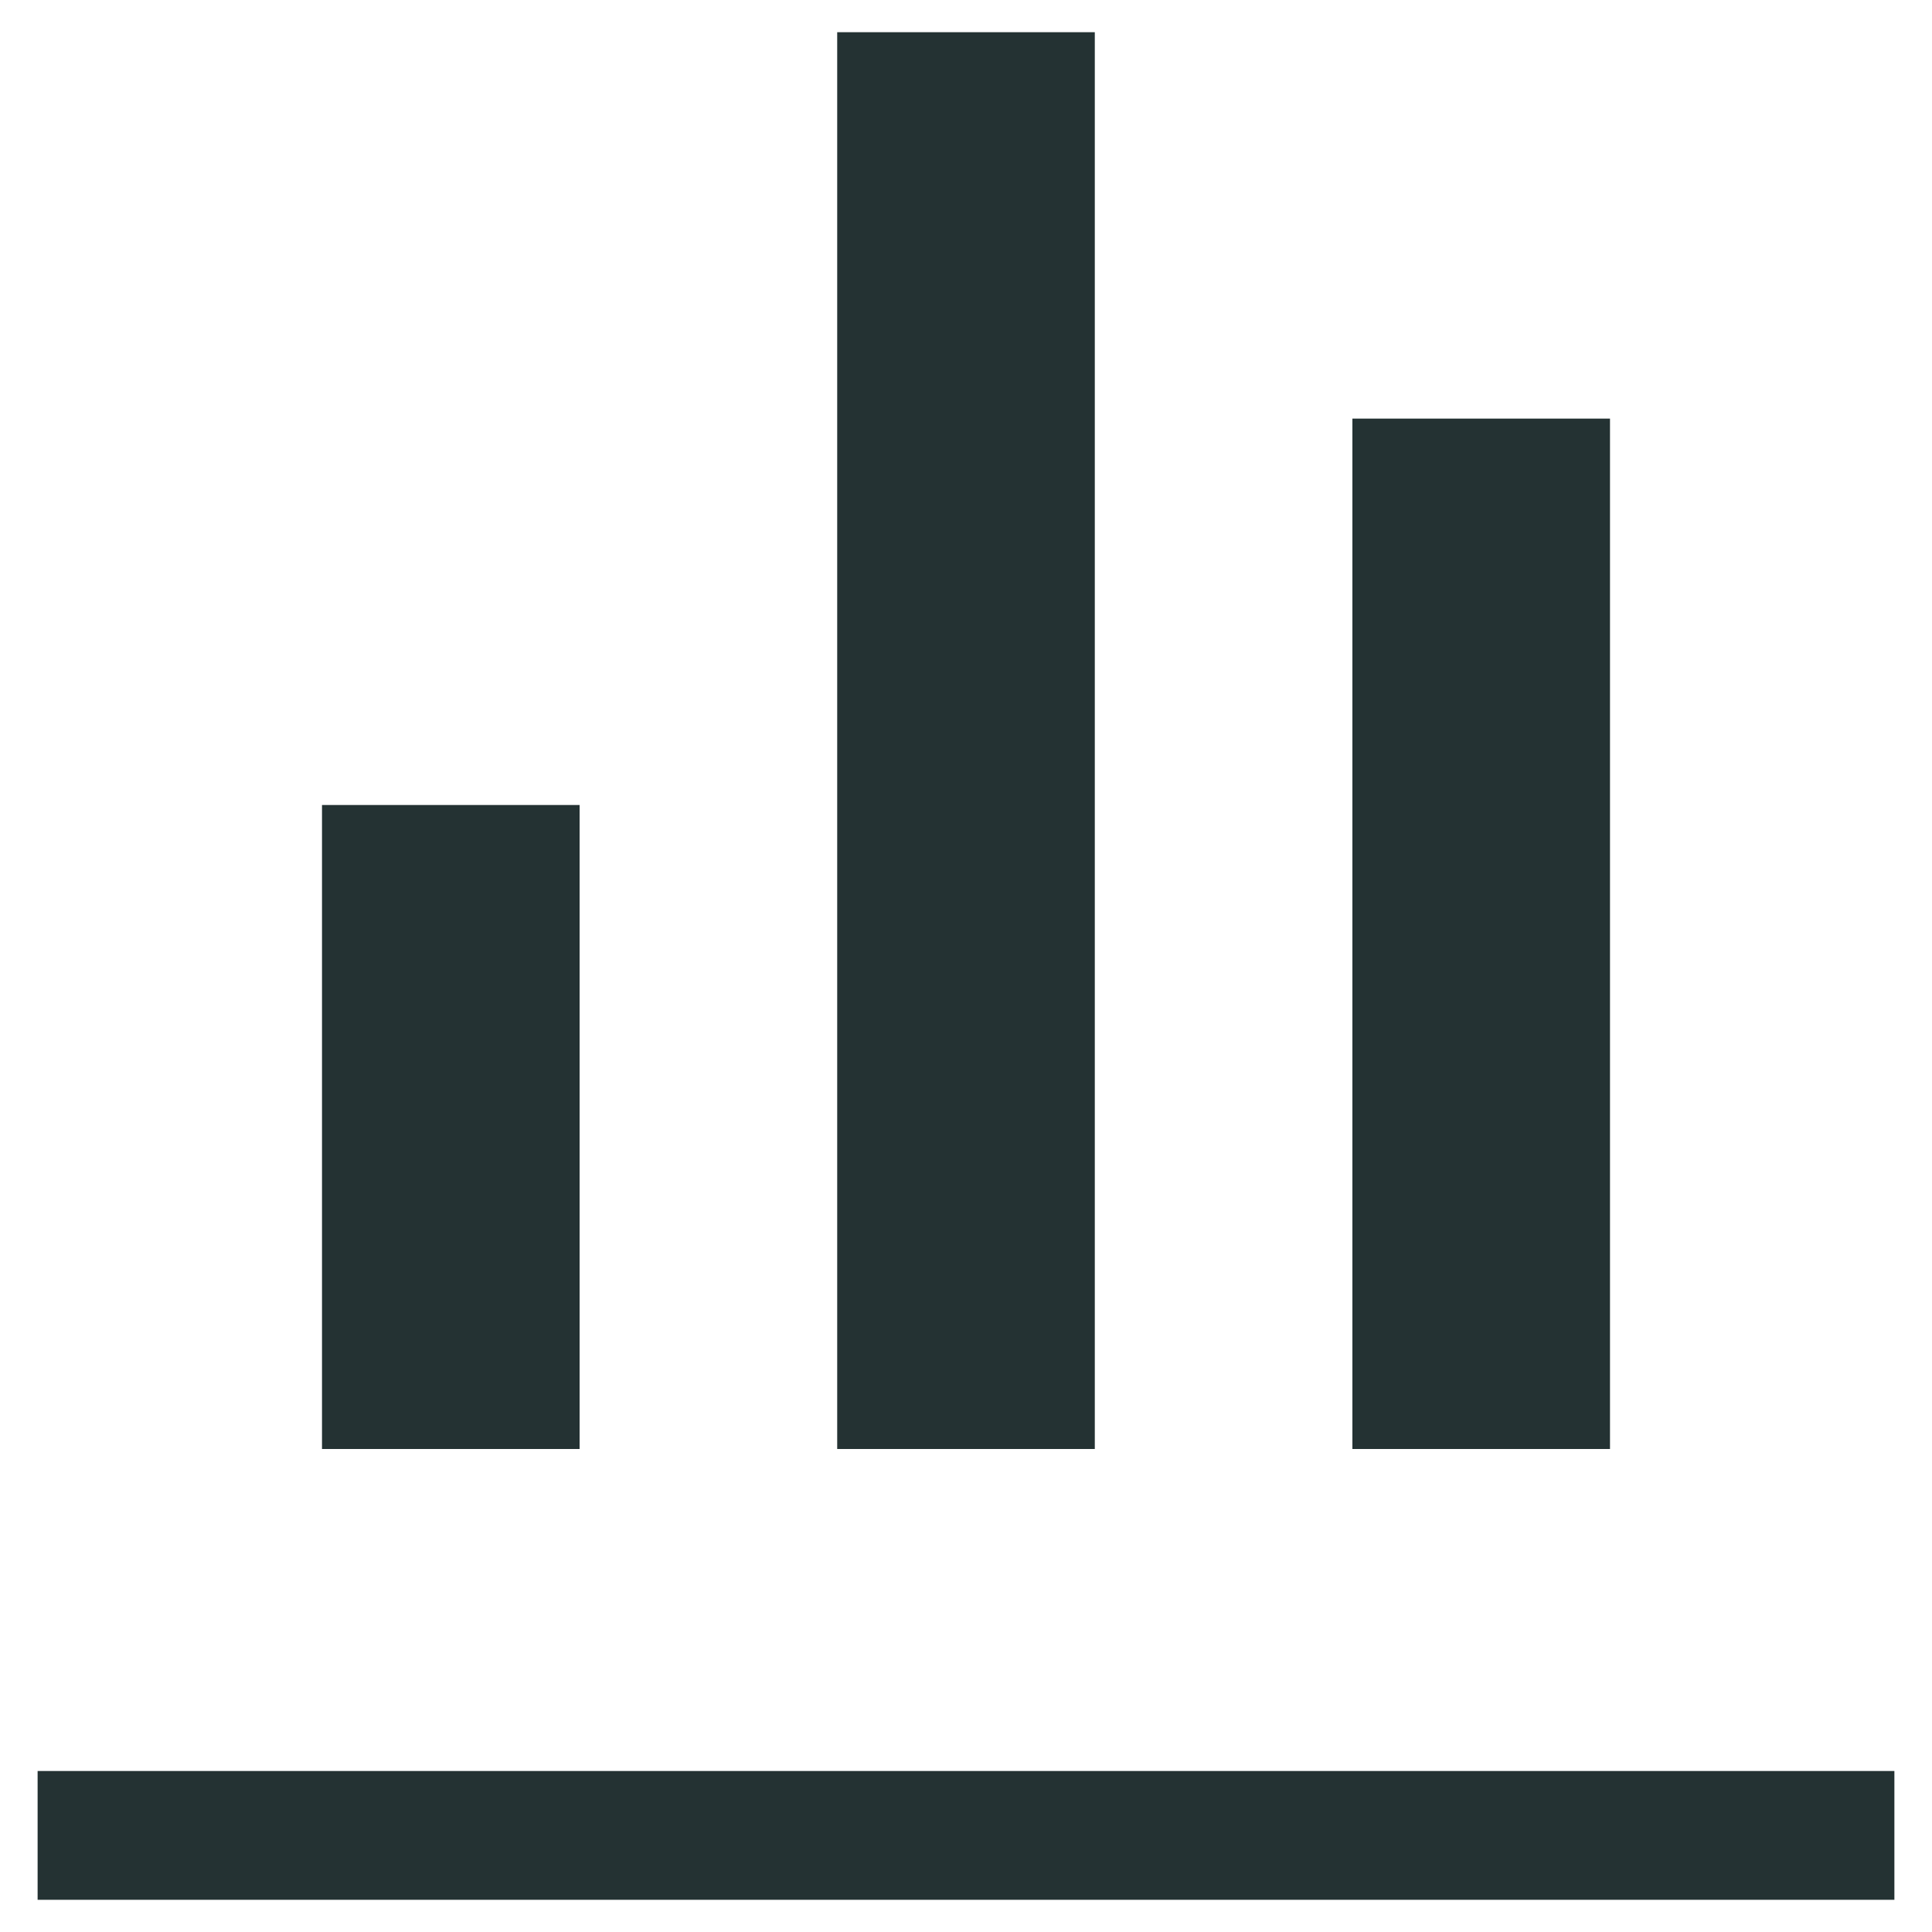
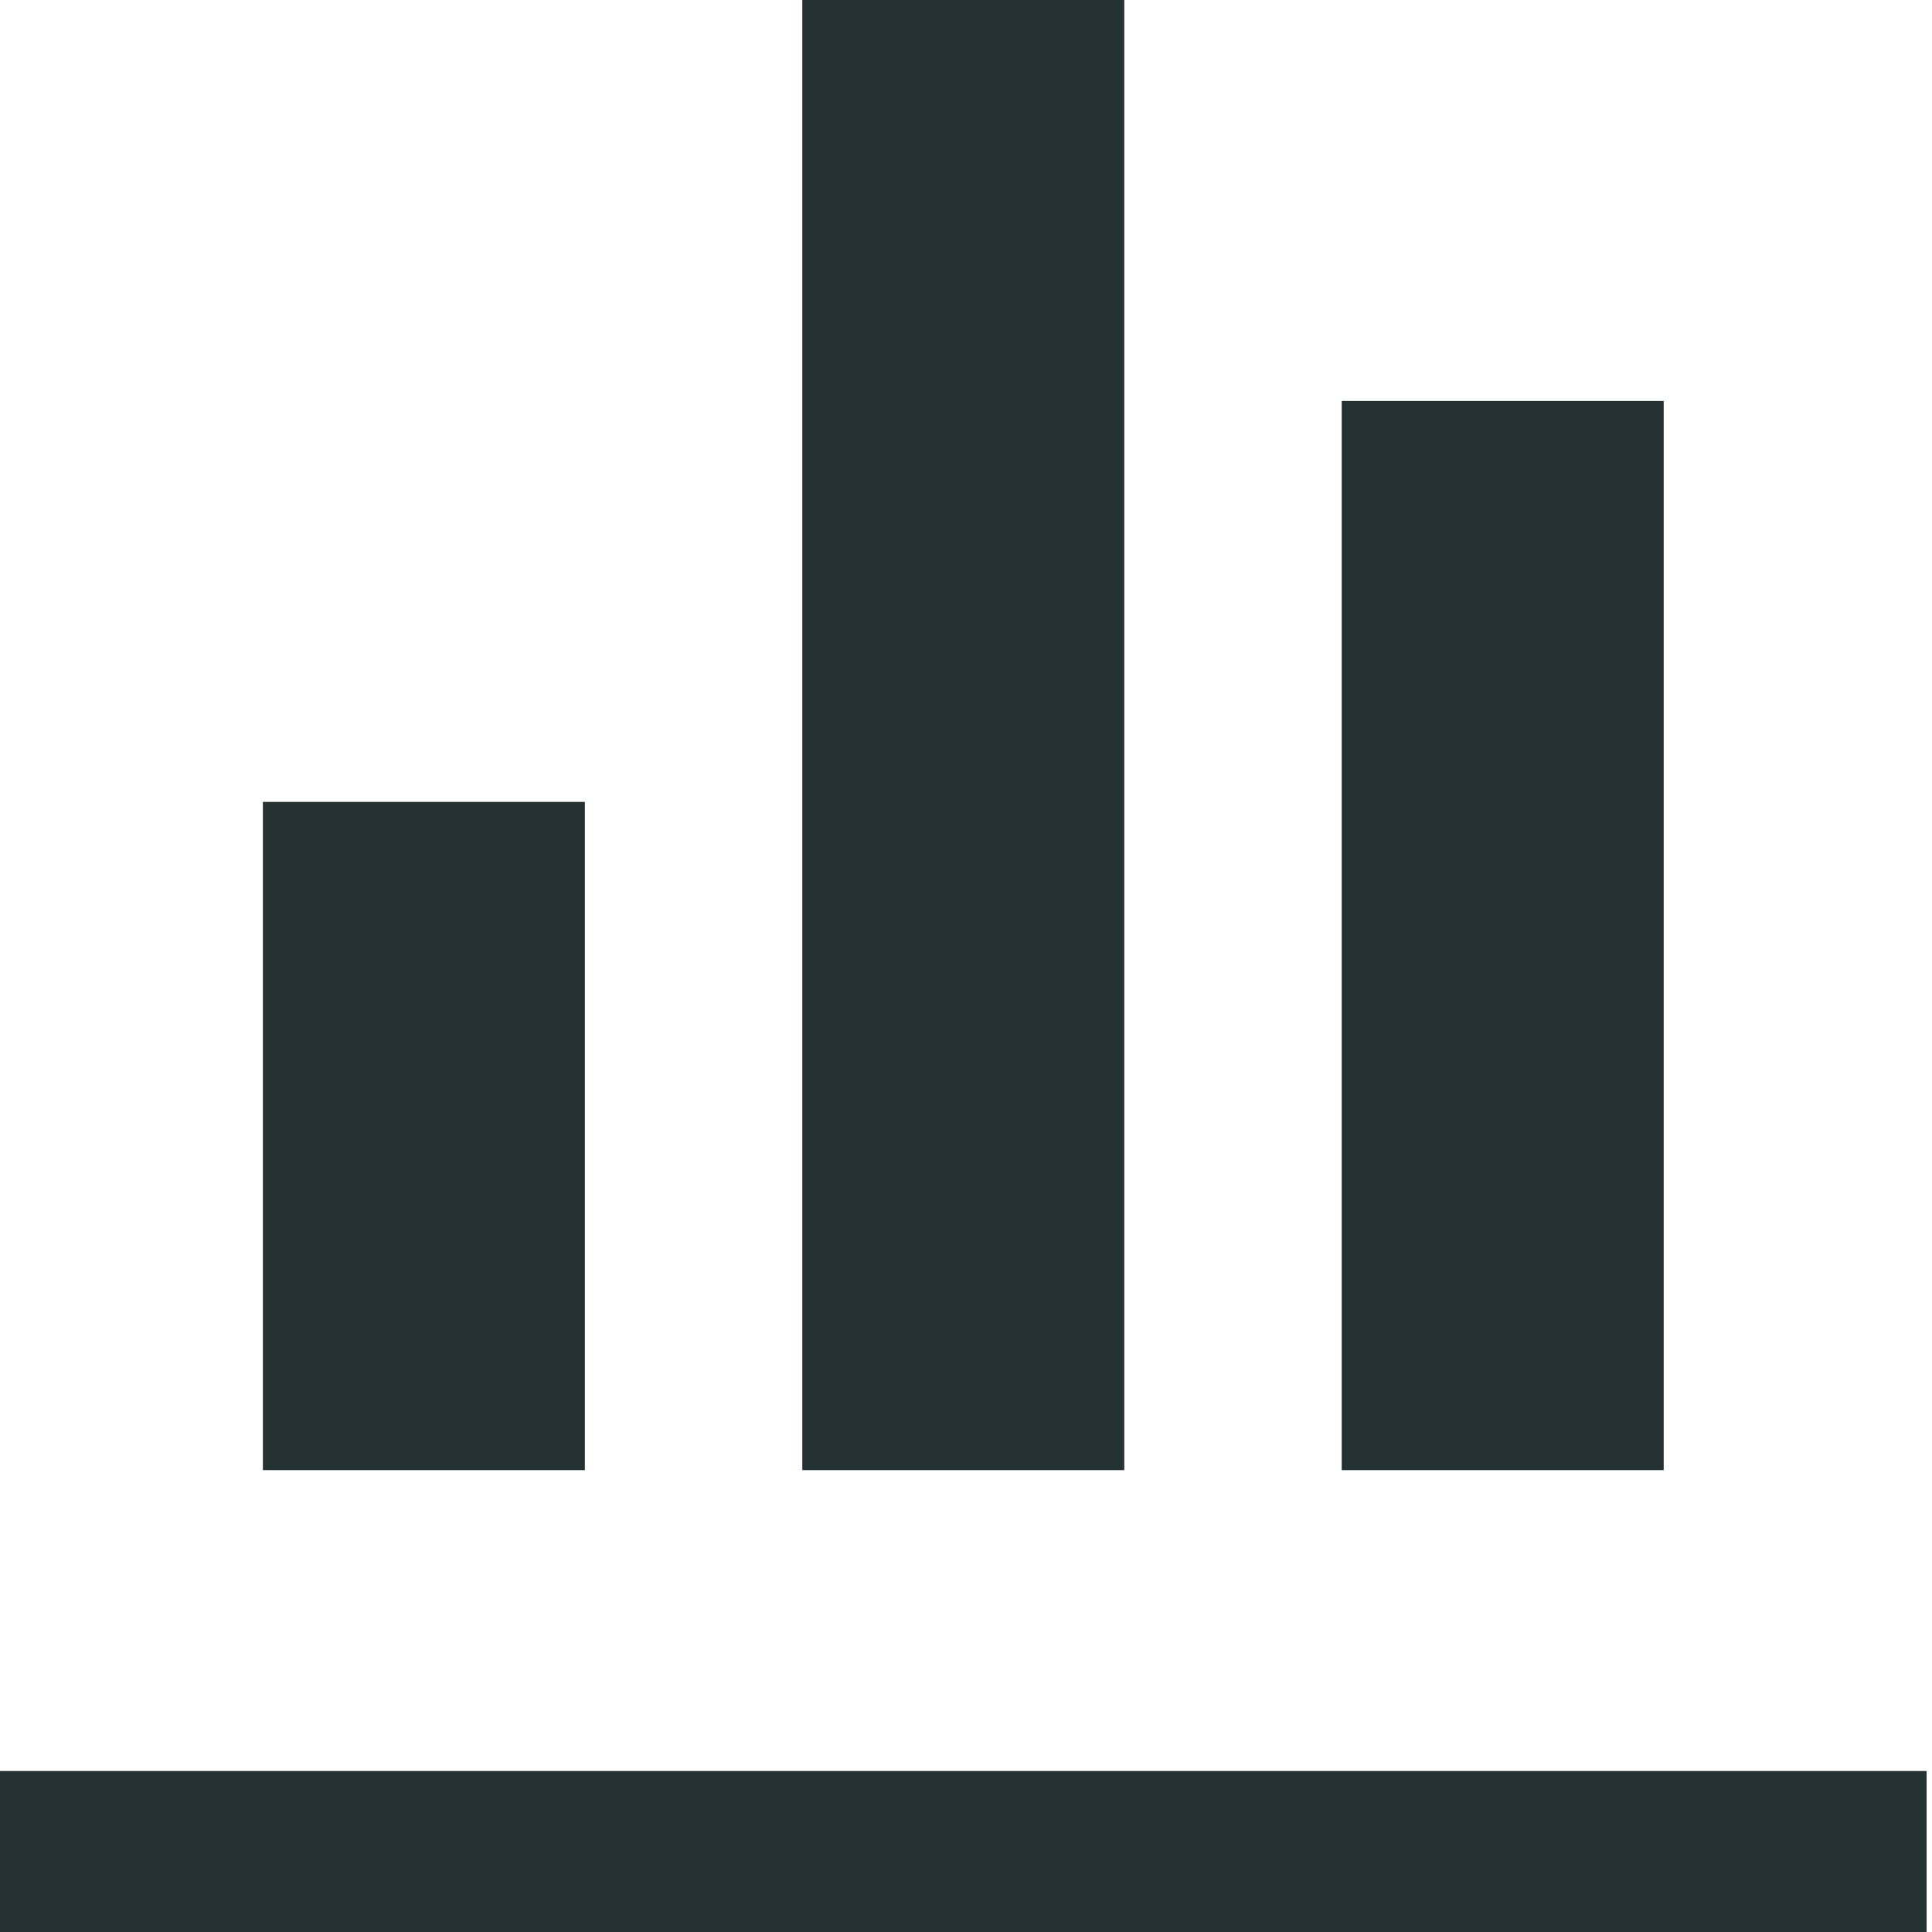
- <svg xmlns="http://www.w3.org/2000/svg" version="1.1" id="Layer_1" x="0px" y="0px" width="15px" height="15px" viewBox="-0.292 -0.25 15 15" enable-background="new -0.292 -0.25 15 15" xml:space="preserve">
-   <g fill="#243233">
-     <rect x="2.208" y="6" width="2" height="5" />
-     <rect x="6.208" width="2" height="11" />
-     <rect x="10.208" y="3" width="2" height="8" />
+ <svg xmlns="http://www.w3.org/2000/svg" version="1.1" id="Layer_1" x="0px" y="0px" width="15px" height="15px" viewBox="0 0 15 15" enable-background="new 0 0 15 15" xml:space="preserve">
+   <g>
+     <rect x="2.041" y="6.226" fill="#243233" width="2.5" height="5.188" />
+     <rect x="6.229" fill="#243233" width="2.5" height="11.414" />
+     <rect x="10.417" y="3.113" fill="#243233" width="2.5" height="8.301" />
  </g>
-   <line fill="none" stroke="#243233" stroke-miterlimit="10" x1="0" y1="14" x2="14.416" y2="14" />
+   <line fill="none" stroke="#243233" stroke-width="1.25" stroke-miterlimit="10" x1="0" y1="14.375" x2="14.958" y2="14.375" />
</svg>
